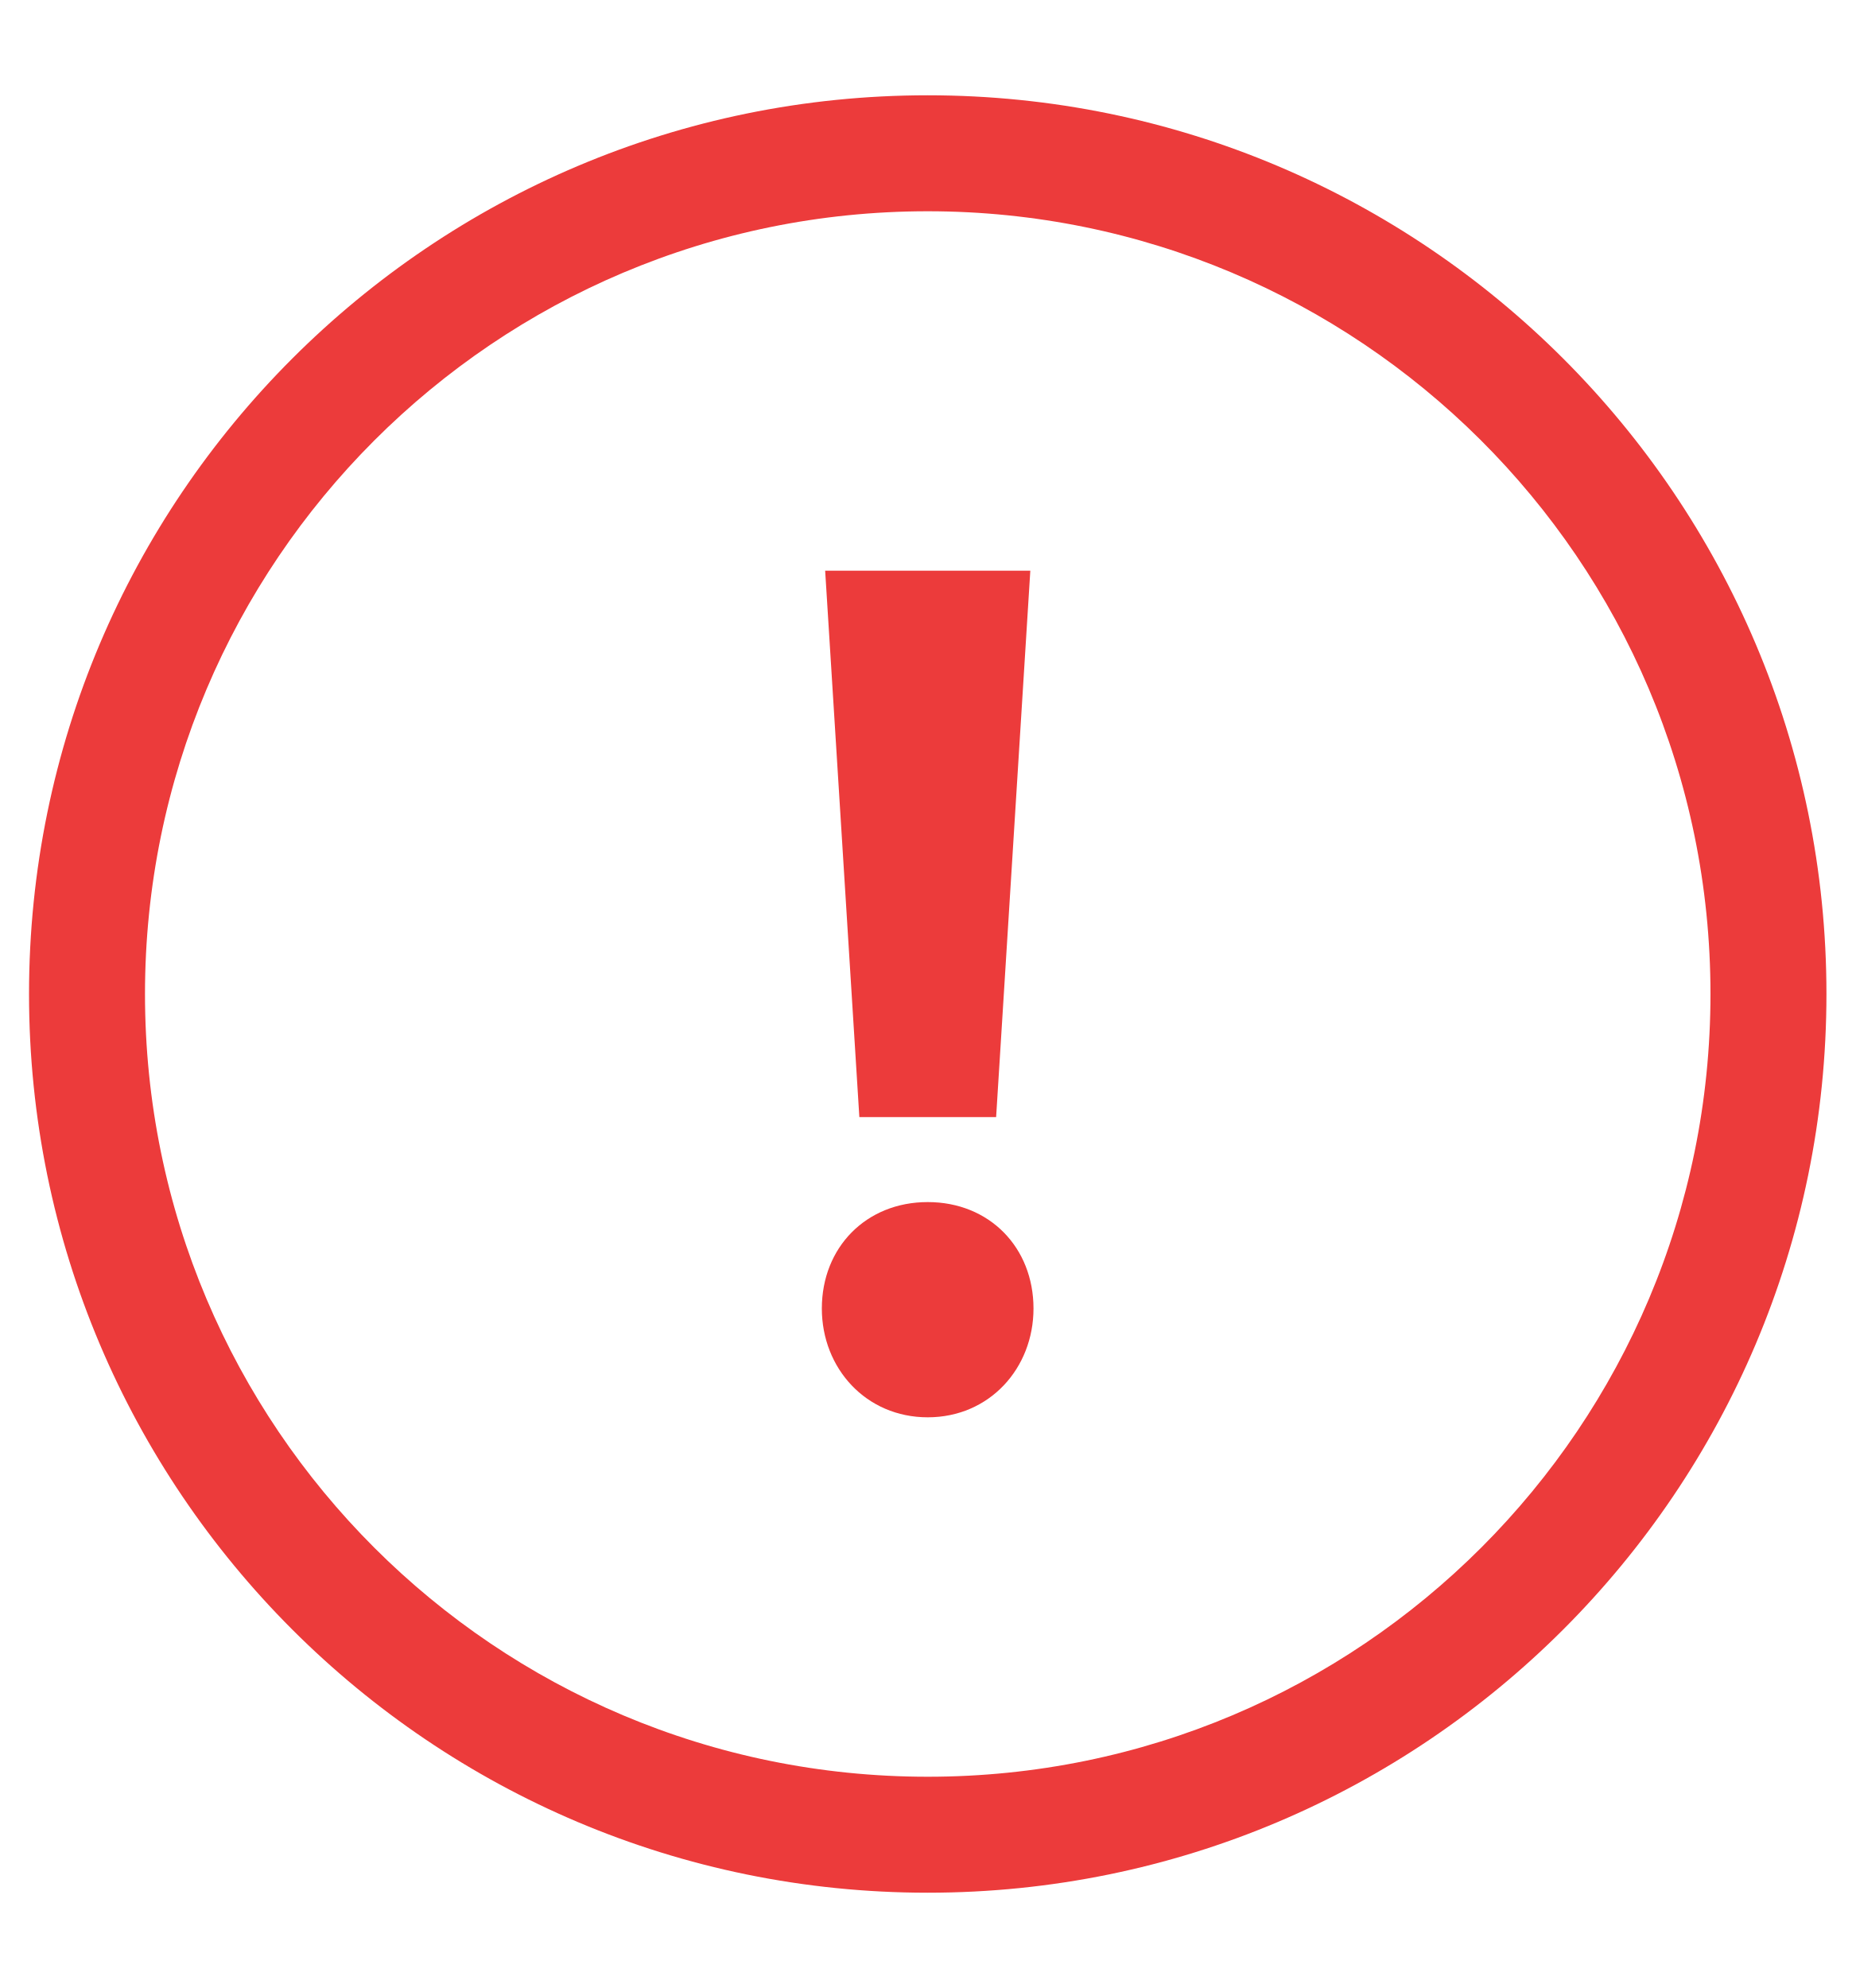
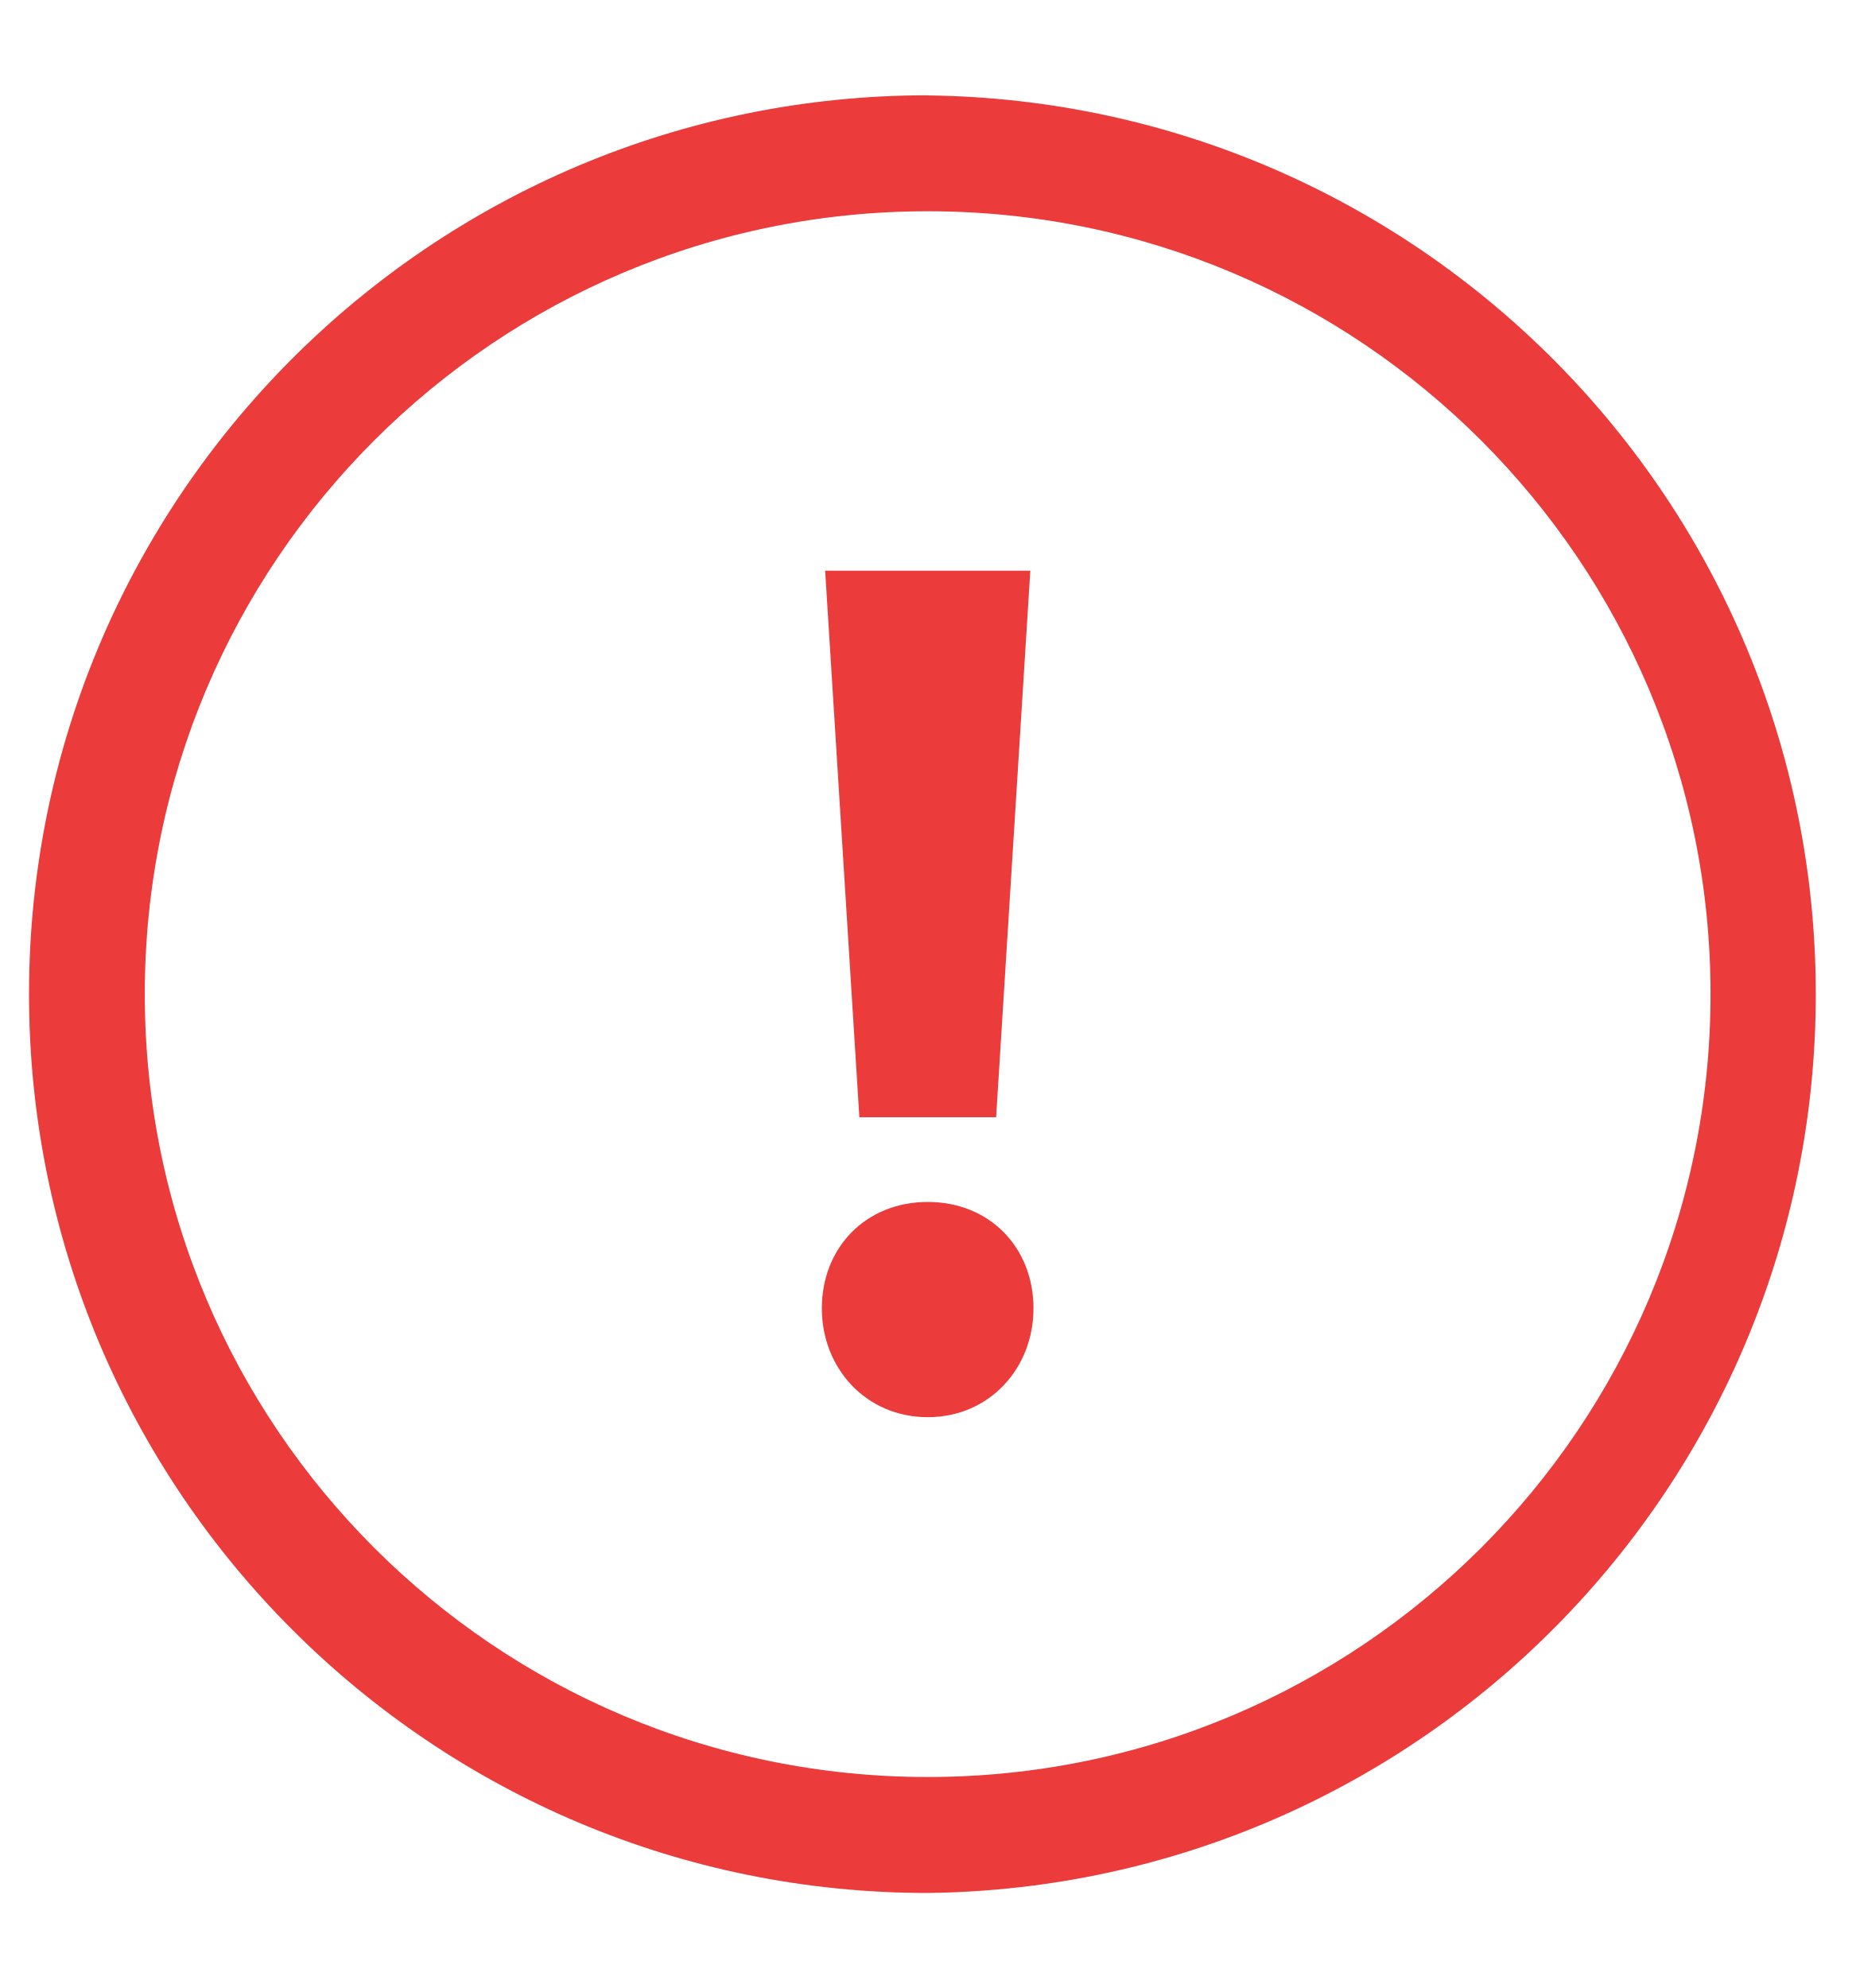
- <svg xmlns="http://www.w3.org/2000/svg" width="14" height="15" viewBox="0 0 14 15" fill="none">
-   <path d="M7 1.594C10.243 1.594 12.906 4.221 12.906 7.5C12.906 10.762 10.265 13.406 7 13.406C3.739 13.406 1.094 10.766 1.094 7.5C1.094 4.241 3.735 1.594 7 1.594ZM7 0.719C3.255 0.719 0.219 3.756 0.219 7.5C0.219 11.246 3.255 14.281 7 14.281C10.745 14.281 13.781 11.246 13.781 7.5C13.781 3.756 10.745 0.719 7 0.719Z" fill="#EC3B3B" />
-   <path d="M6.484 8.429H7.516L7.774 4.306H6.226L6.484 8.429ZM7 10.694C7.466 10.694 7.798 10.324 7.798 9.873C7.798 9.413 7.466 9.07 7 9.07C6.534 9.07 6.201 9.413 6.201 9.873C6.201 10.324 6.534 10.694 7 10.694Z" fill="#EC3B3B" />
+ <svg xmlns="http://www.w3.org/2000/svg" width="14" height="15" fill="none">
+   <path d="M7 1.594a5.907 5.907 0 11-.001 11.814A5.907 5.907 0 017 1.594zm0-.875a6.782 6.782 0 10.002 13.564A6.782 6.782 0 007 .72z" fill="#EC3B3B" />
+   <path d="M6.484 8.43h1.032l.258-4.124H6.226l.258 4.123zM7 10.693c.466 0 .798-.37.798-.821 0-.46-.332-.803-.798-.803s-.799.343-.799.803c0 .451.333.821.799.821z" fill="#EC3B3B" />
</svg>
